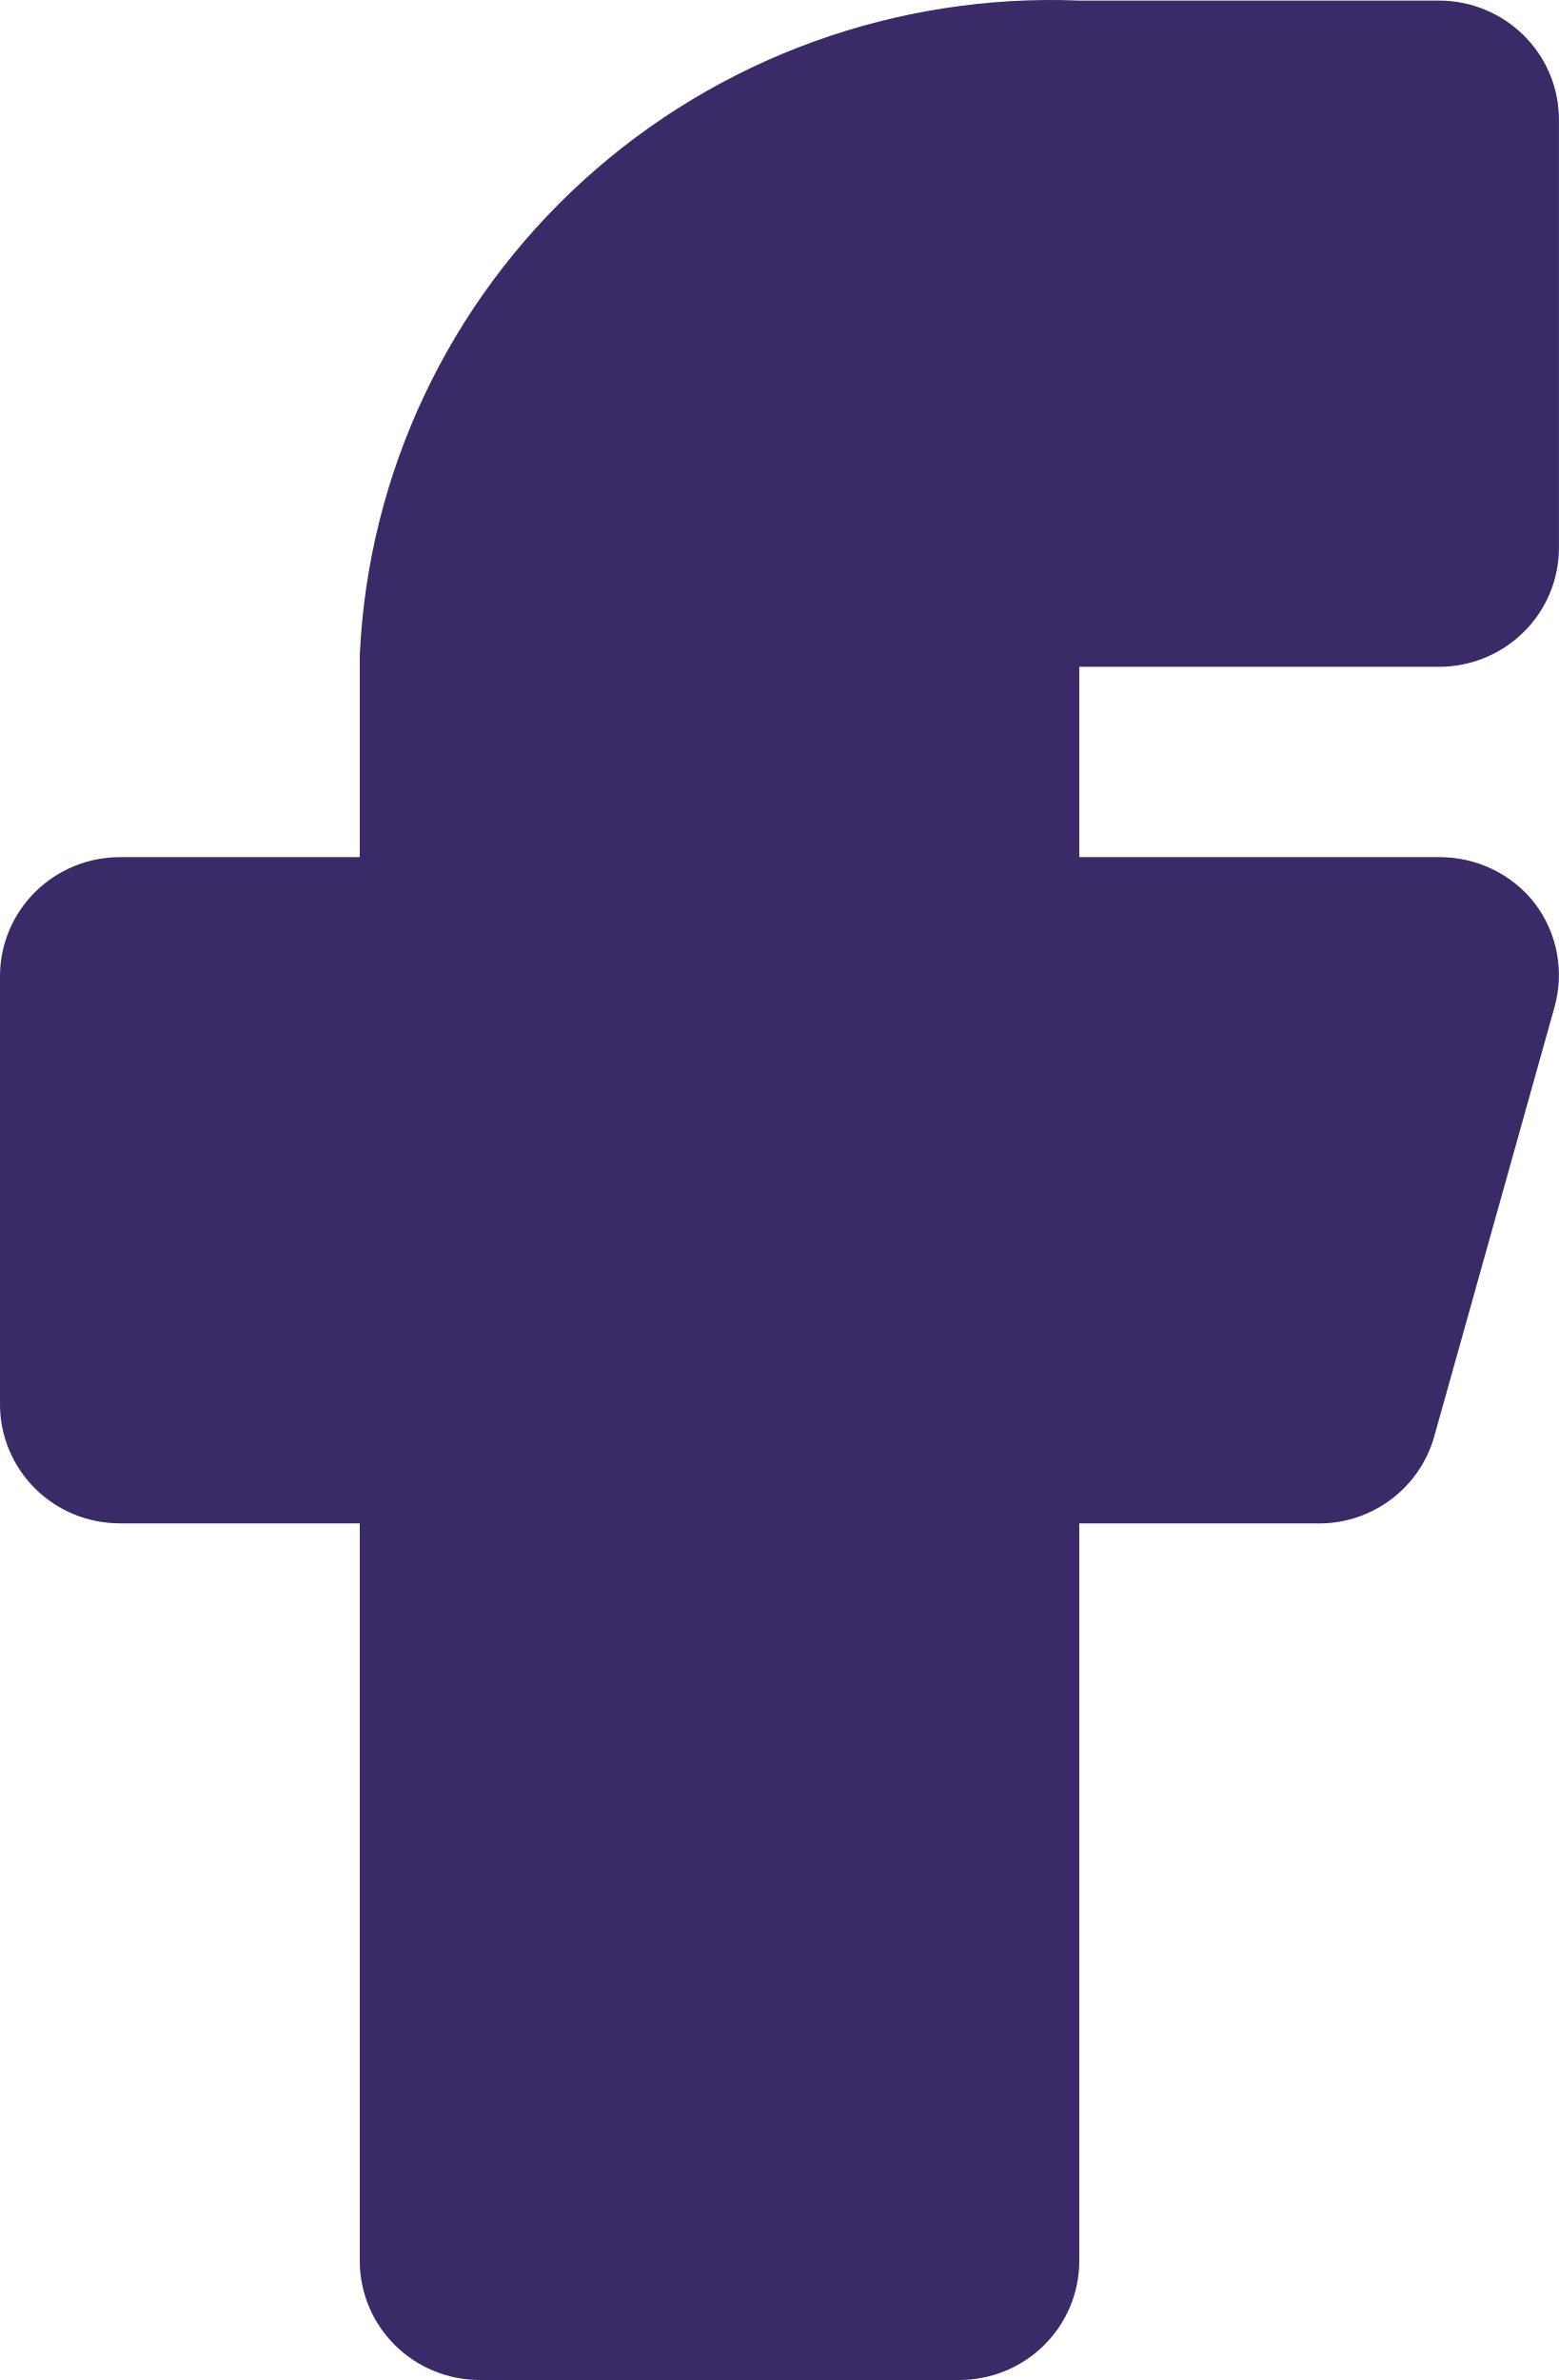
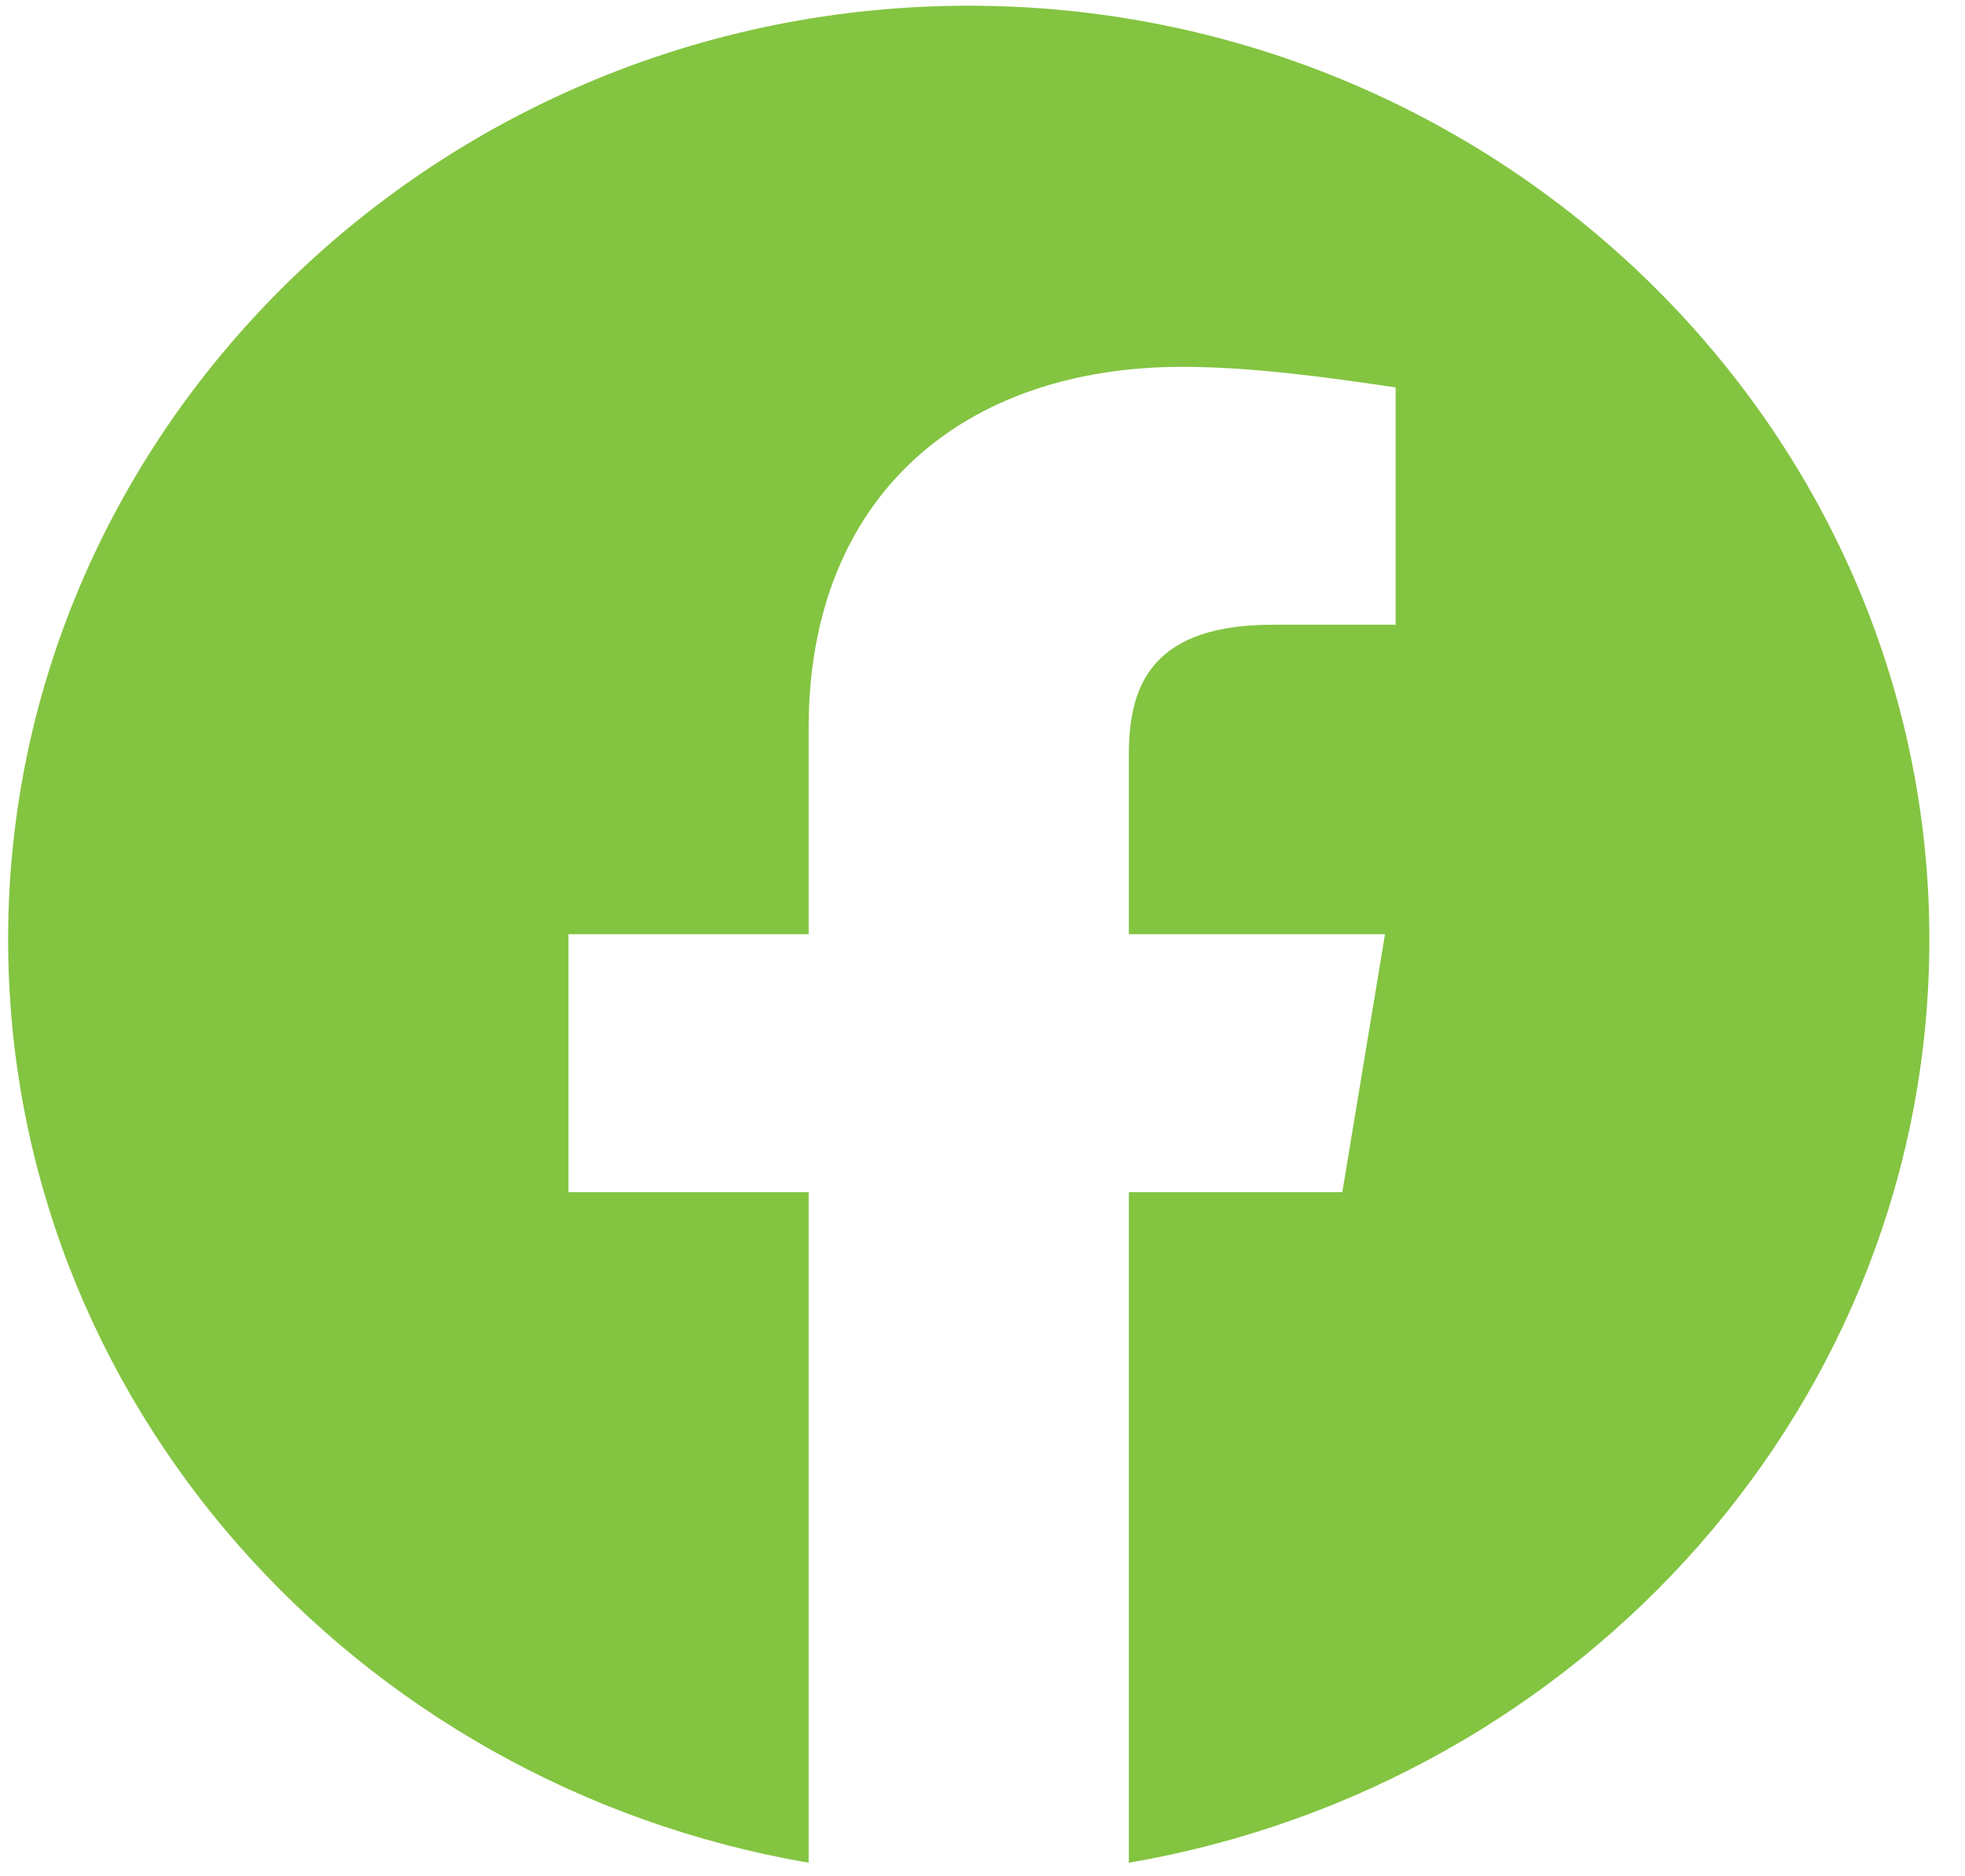
- <svg xmlns="http://www.w3.org/2000/svg" width="19" height="29" viewBox="0 0 19 29" fill="none">
-   <path d="M11.692 29H5.846C5.459 29 5.087 28.847 4.813 28.575C4.539 28.303 4.385 27.935 4.385 27.55V18.562H1.462C1.074 18.562 0.702 18.41 0.428 18.138C0.154 17.866 0 17.497 0 17.113V11.894C0 11.51 0.154 11.141 0.428 10.869C0.702 10.597 1.074 10.444 1.462 10.444H4.385V7.98C4.487 5.771 5.467 3.693 7.11 2.199C8.754 0.704 10.927 -0.083 13.154 0.007H17.538C17.926 0.007 18.298 0.16 18.572 0.432C18.846 0.703 19 1.072 19 1.457V6.675C19 7.06 18.846 7.429 18.572 7.7C18.298 7.972 17.926 8.125 17.538 8.125H13.154V10.444H17.538C17.764 10.443 17.987 10.493 18.19 10.591C18.393 10.689 18.57 10.832 18.708 11.01C18.844 11.19 18.936 11.399 18.976 11.62C19.017 11.842 19.005 12.069 18.942 12.286L17.48 17.504C17.392 17.818 17.199 18.093 16.934 18.285C16.669 18.477 16.346 18.575 16.018 18.562H13.154V27.55C13.154 27.935 13 28.303 12.726 28.575C12.452 28.847 12.08 29 11.692 29Z" fill="#3A2A68" />
+ <svg xmlns="http://www.w3.org/2000/svg" width="44" height="42" viewBox="0 0 44 42" fill="none">
+   <path fill-rule="evenodd" clip-rule="evenodd" d="M0.182 21.037C0.182 31.375 7.949 39.971 18.107 41.714V26.697H12.729V20.921H18.107V16.3C18.107 11.102 21.572 8.215 26.472 8.215C28.024 8.215 29.699 8.446 31.251 8.676V13.99H28.503C25.873 13.99 25.277 15.26 25.277 16.879V20.921H31.013L30.057 26.697H25.277V41.714C35.435 39.971 43.202 31.377 43.202 21.037C43.202 9.537 33.522 0.128 21.692 0.128C9.861 0.128 0.182 9.537 0.182 21.037Z" fill="#83C441" />
</svg>
